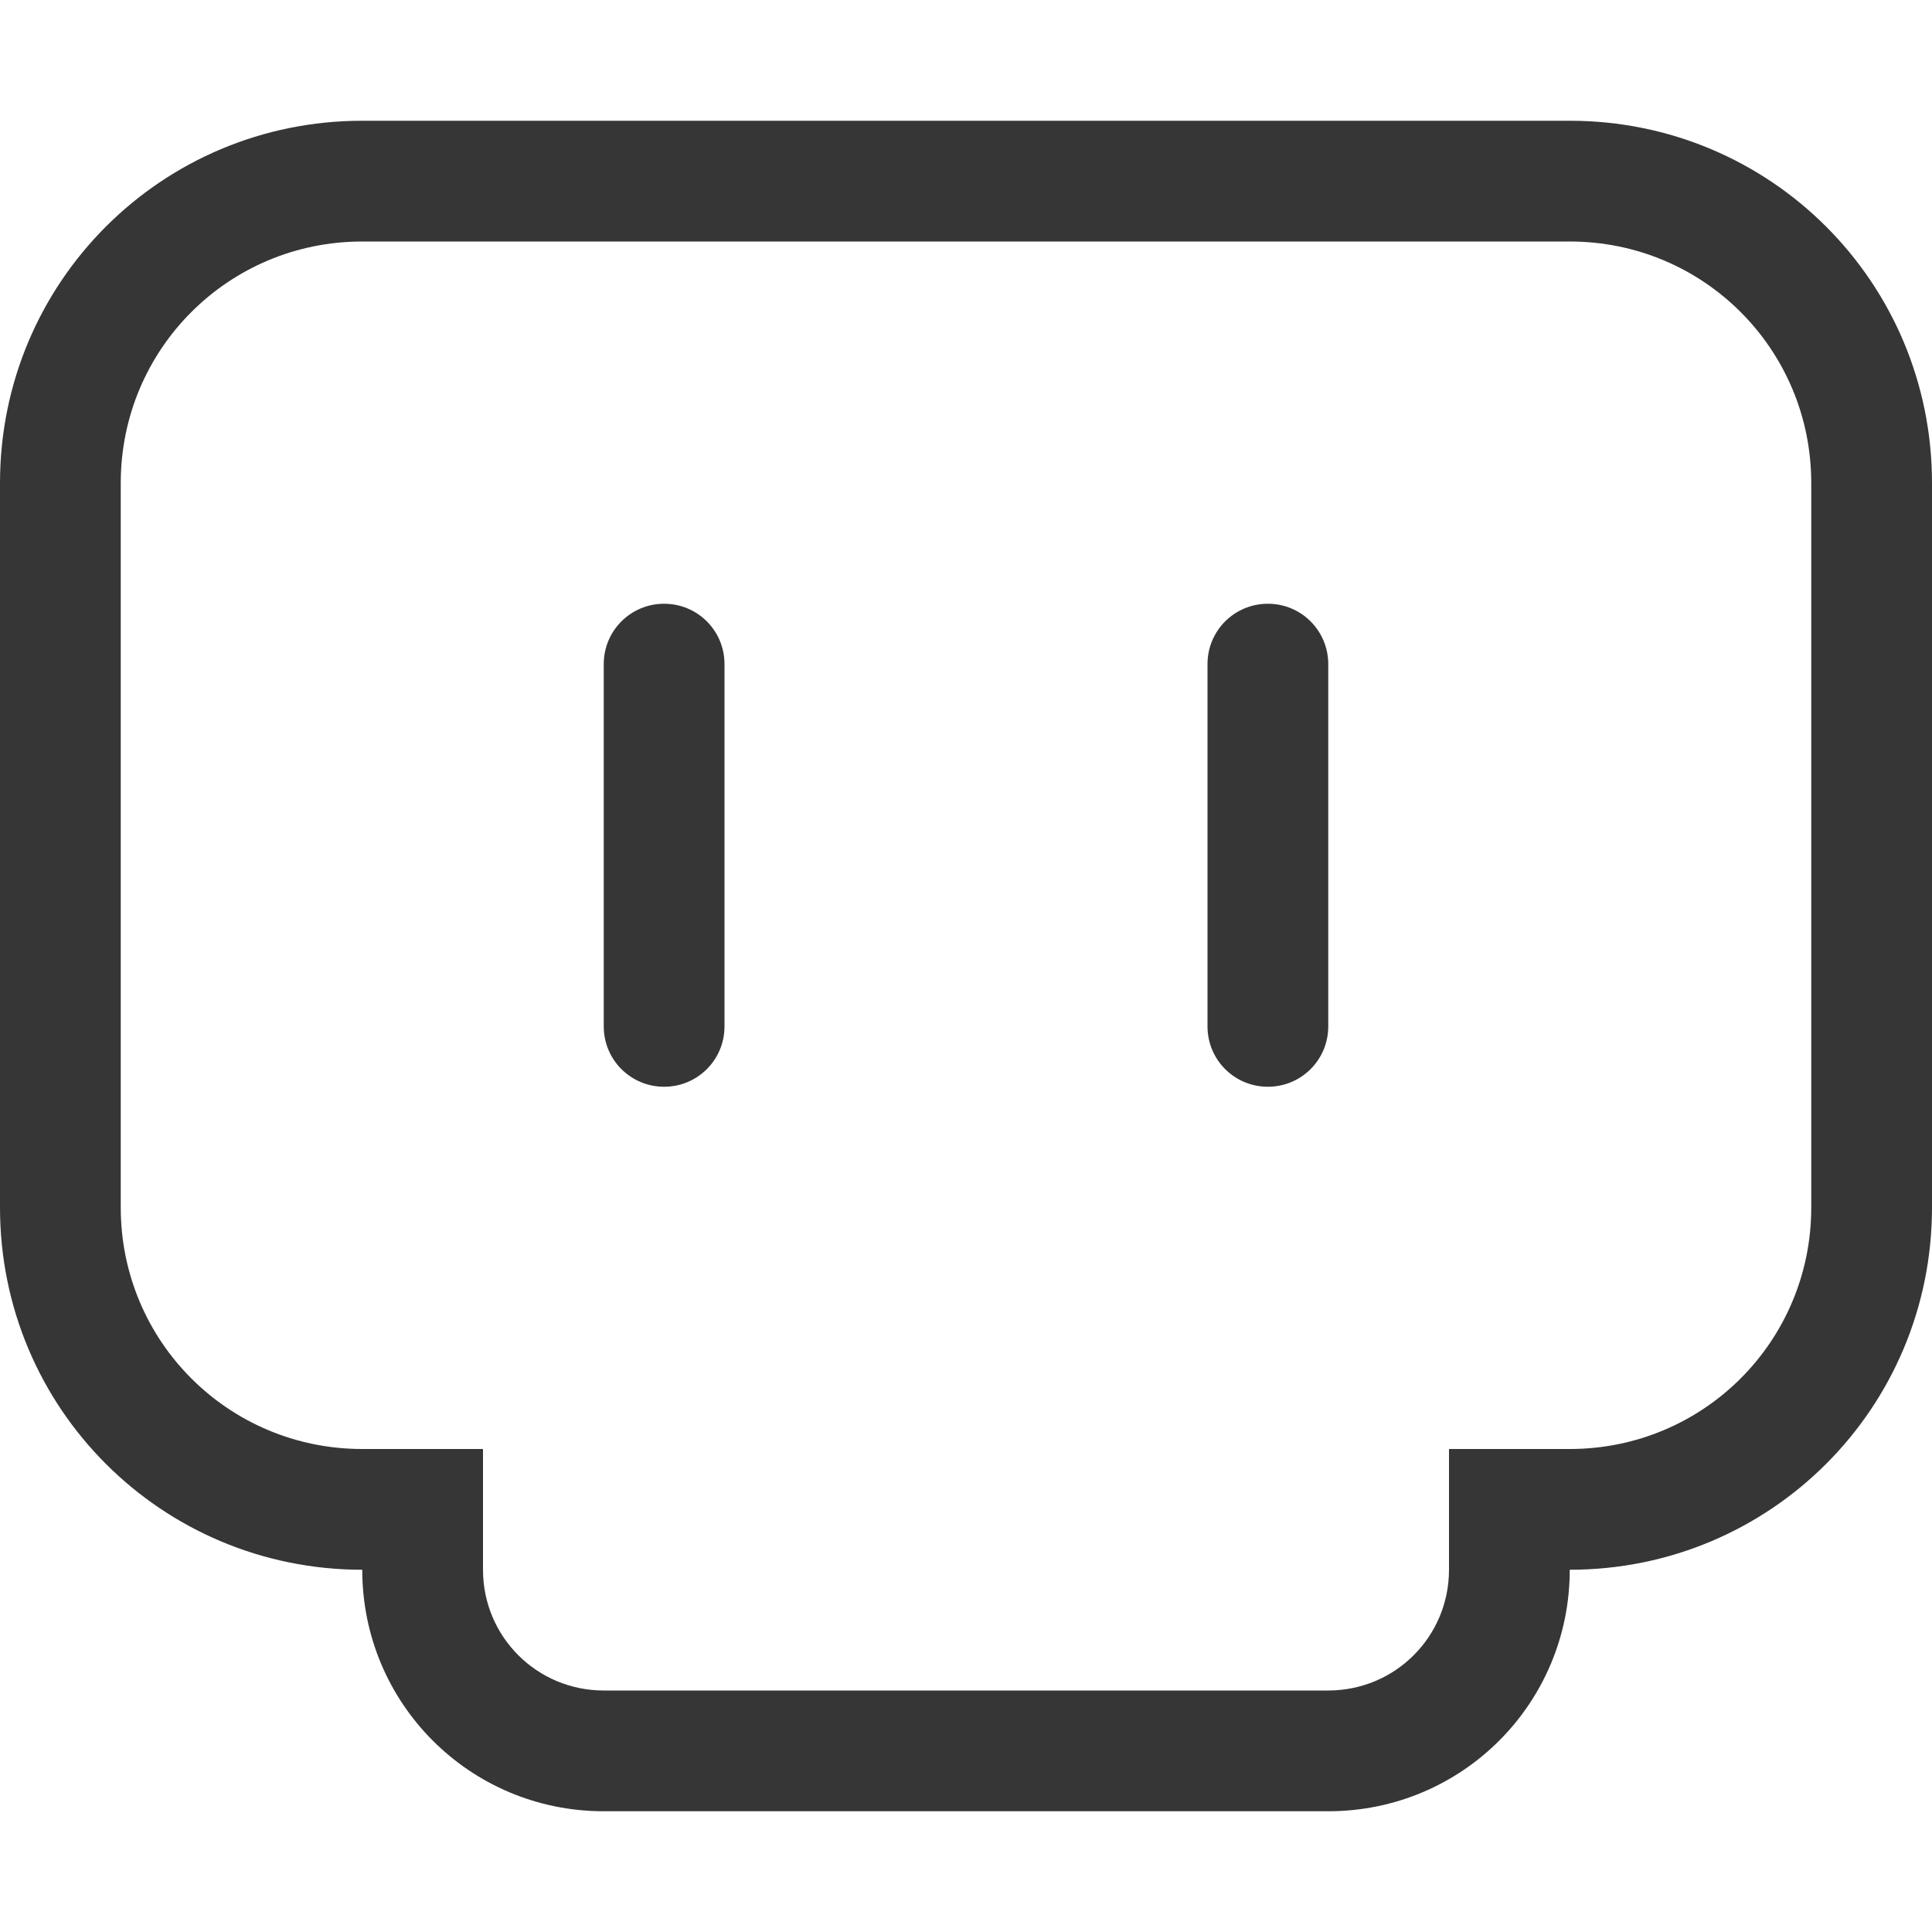
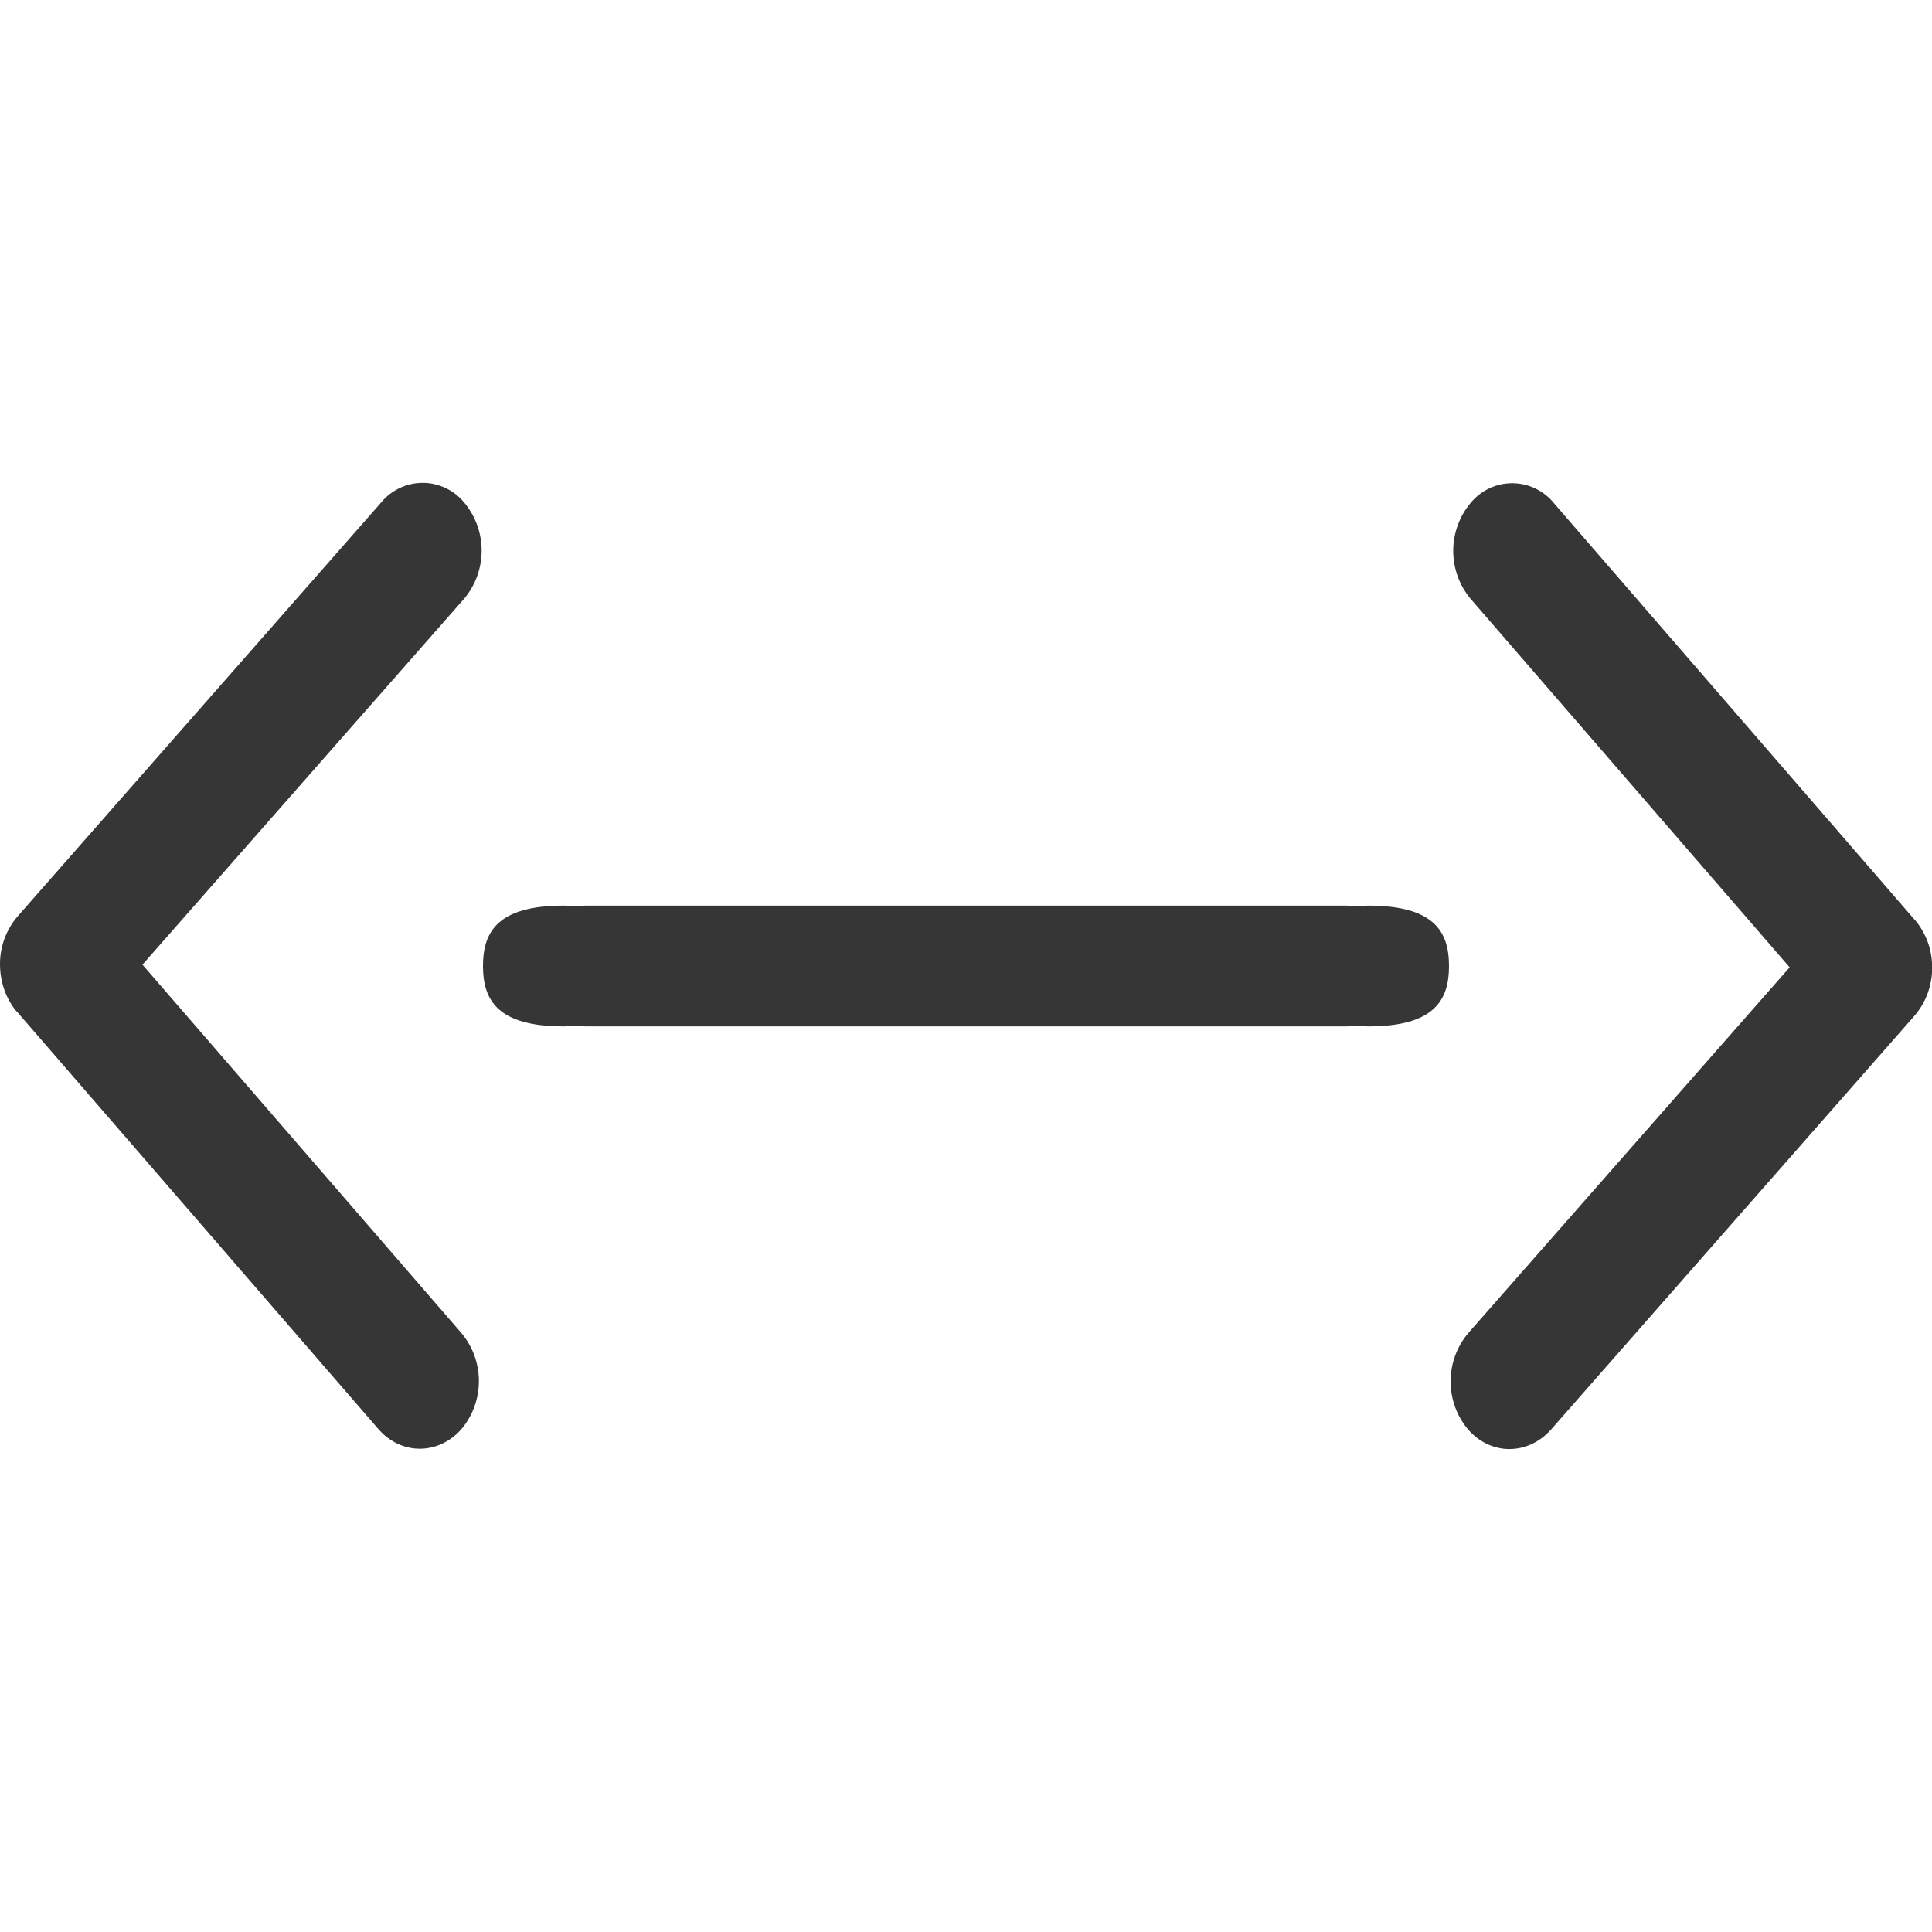
<svg xmlns="http://www.w3.org/2000/svg" width="16" height="16" version="1.1">
-   <path d="m3 1c-1.662 0-3 1.338-3 3v6c0 1.662 1.338 3 3 3 0 1.108 0.892 2 2 2h6c1.108 0 2-0.892 2-2 1.662 0 3-1.338 3-3v-6c0-1.662-1.338-3-3-3zm0 1h10c1.108 0 2 0.892 2 2v6c0 1.108-0.892 2-2 2h-1v1c0 0.554-0.446 1-1 1h-6c-0.554 0-1-0.446-1-1v-1h-1c-1.108 0-2-0.892-2-2v-6c0-1.108 0.892-2 2-2zm2.5 3c-0.277 0-0.5 0.223-0.5 0.5v3c0 0.277 0.223 0.5 0.5 0.5s0.5-0.223 0.5-0.5v-3c0-0.277-0.223-0.5-0.5-0.5zm5 0c-0.277 0-0.5 0.223-0.5 0.5v3c0 0.277 0.223 0.5 0.5 0.5s0.5-0.223 0.5-0.5v-3c0-0.277-0.223-0.5-0.5-0.5z" fill="#363636" />
+   <path d="m4.667 7.5c-0.553 0-0.667 0.224-0.667 0.5s0.114 0.5 0.667 0.5c0.035 0 0.07-0.002 0.105-0.004 0.026 7.496e-4 0.05 0.004 0.077 0.004h6.302c0.026 0 0.05-3e-3 0.074-0.004 0.036 0.002 0.072 0.004 0.108 0.004 0.553 0 0.667-0.224 0.667-0.5s-0.114-0.5-0.667-0.5c-0.035 0-0.07 0.002-0.105 0.004-0.026-7.496e-4 -0.05-0.004-0.077-0.004h-6.301c-0.026 0-0.05 3e-3 -0.074 0.004a1.49 1.117 0 0 0-0.108-0.004z" fill="#363636" stroke-width=".866" />
+   <path d="m0.142 8.38 2.989 3.452c0.189 0.22 0.498 0.221 0.691 3e-3a0.616 0.618 0 0 0 0.002-0.792l-2.644-3.054 2.665-3.032a0.617 0.619 0 0 0 0.002-0.792 0.446 0.448 0 0 0-0.691-3e-3l-3.011 3.428a0.599 0.601 0 0 0-0.145 0.395c0 0.143 0.047 0.287 0.142 0.397zm15.717-0.76-2.989-3.452a0.446 0.448 0 0 0-0.691-3e-3 0.616 0.618 0 0 0-2e-3 0.792l2.644 3.054-2.664 3.032a0.617 0.619 0 0 0-2e-3 0.792c0.189 0.22 0.498 0.22 0.691 3e-3l3.01-3.427a0.599 0.601 0 0 0 0.145-0.395 0.6 0.602 0 0 0-0.142-0.397z" fill="#363636" stroke-width="1.497" />
</svg>
